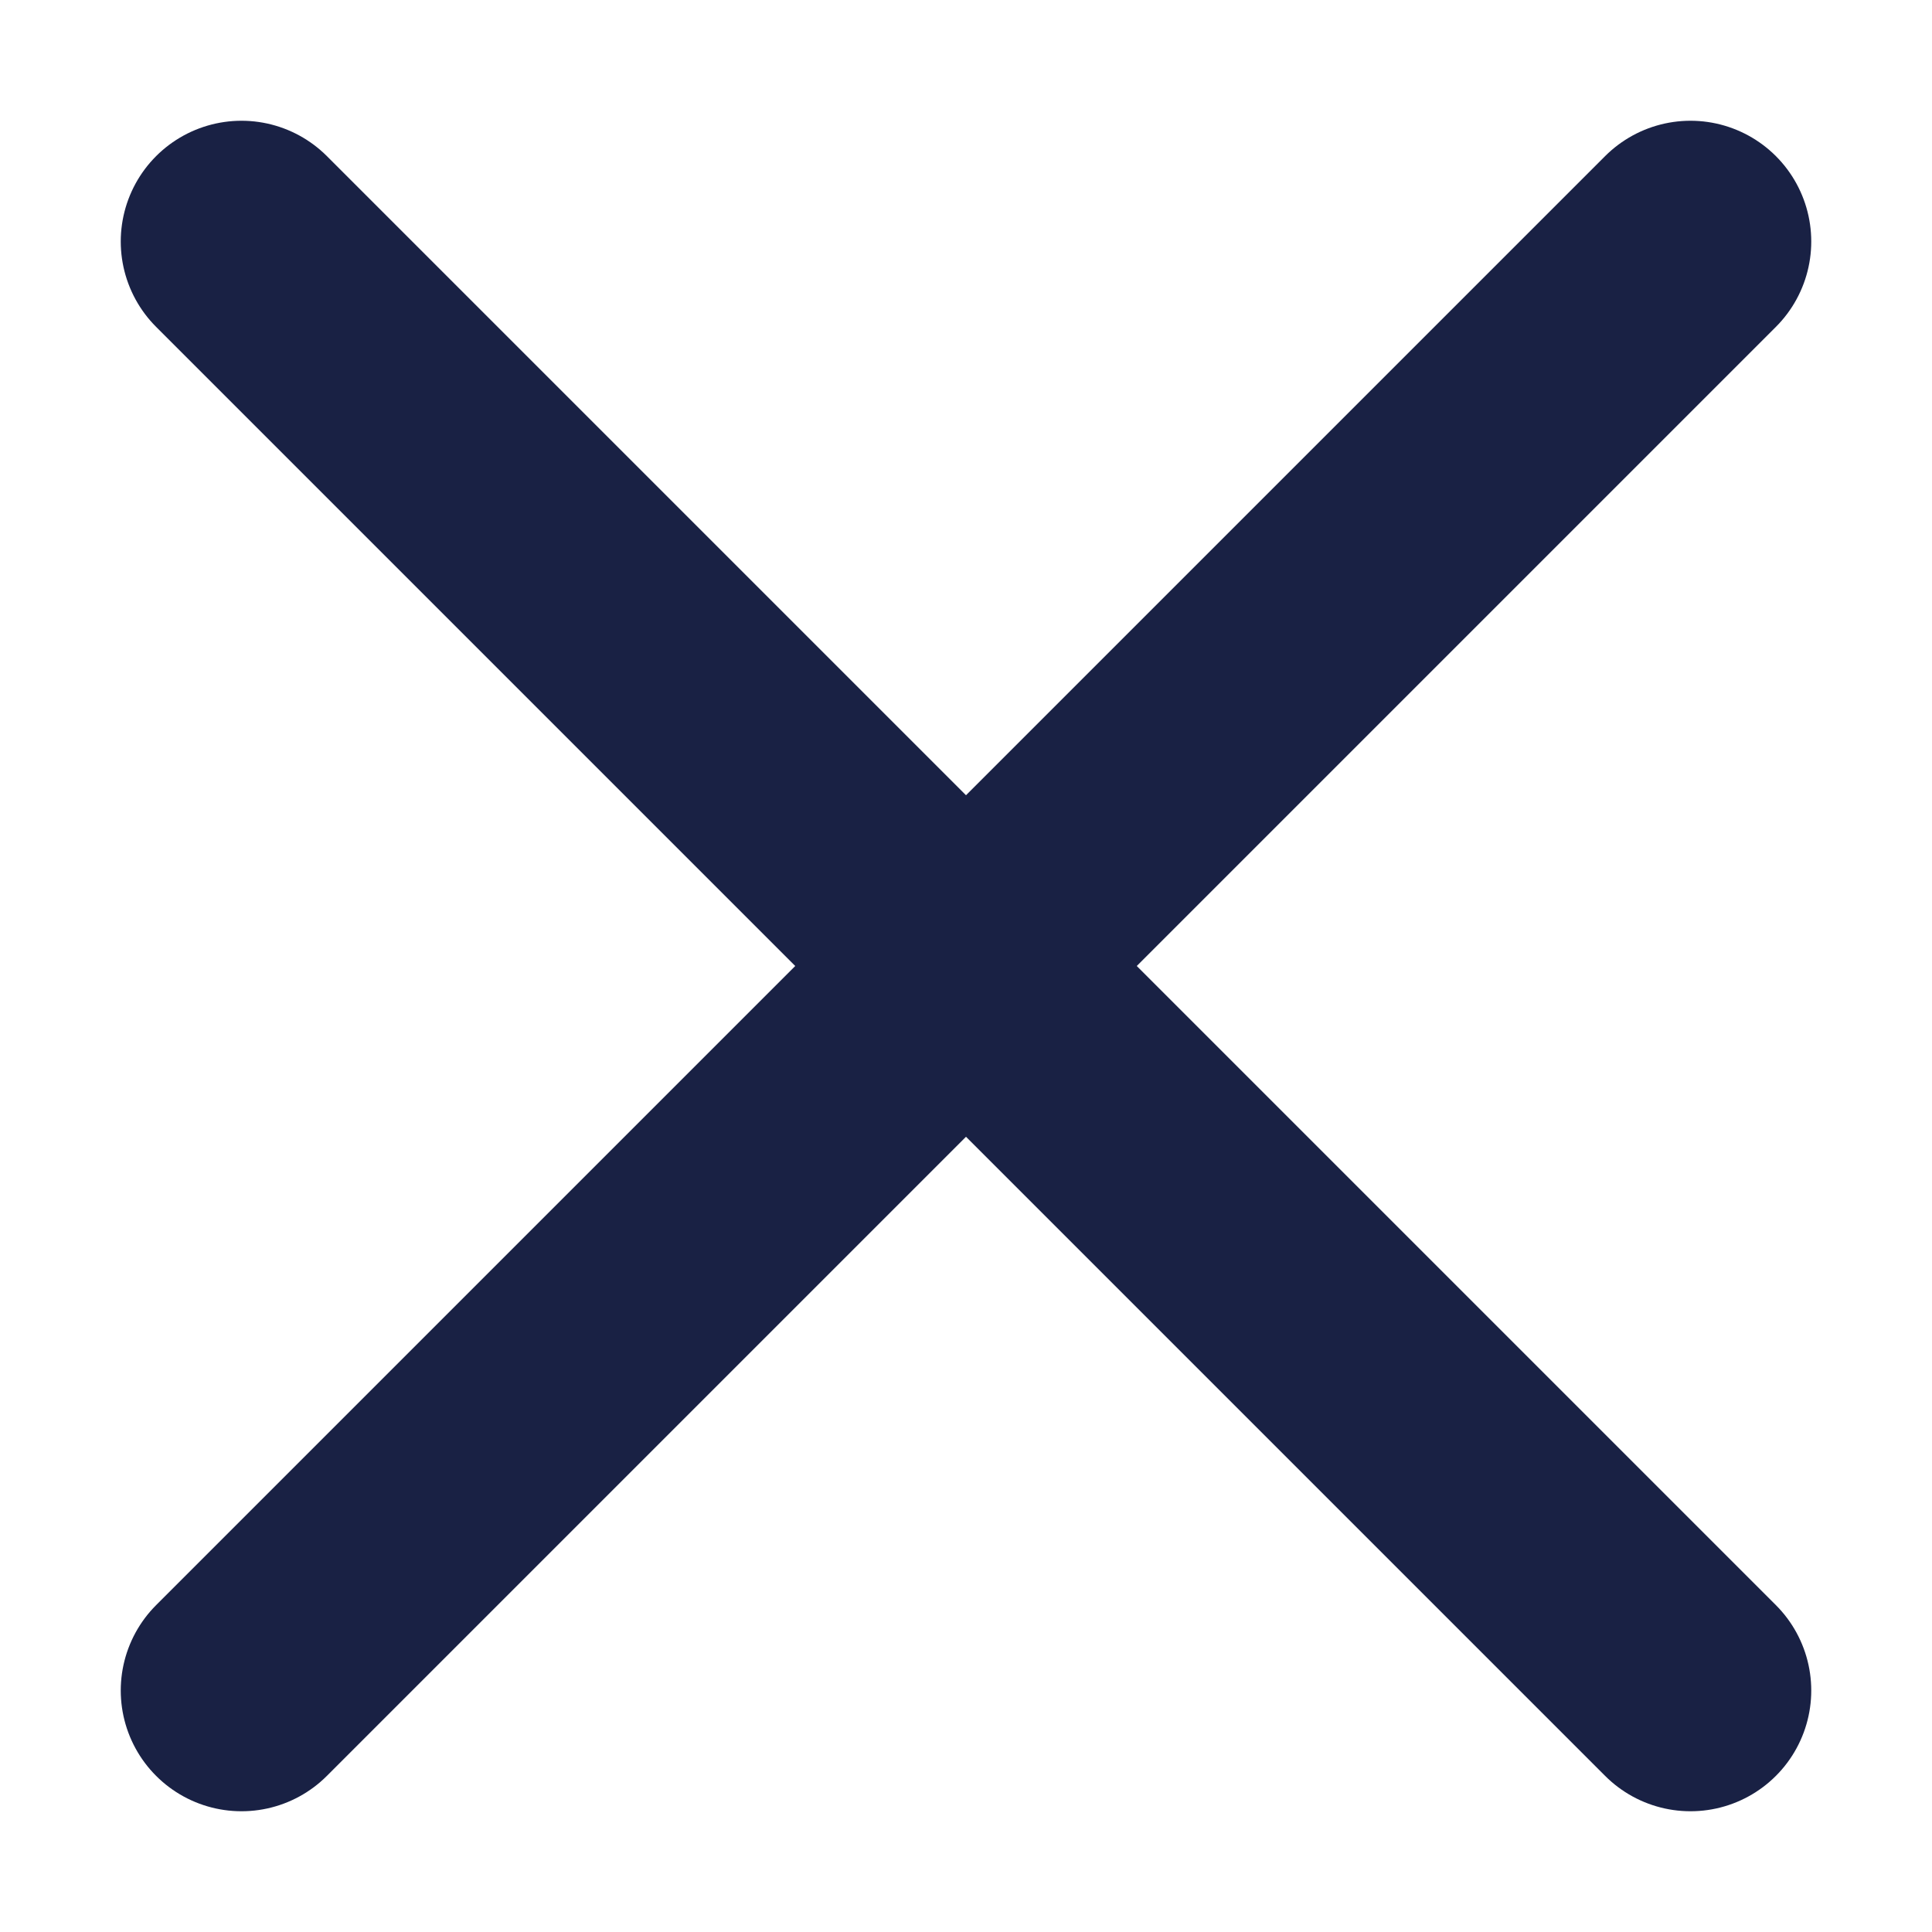
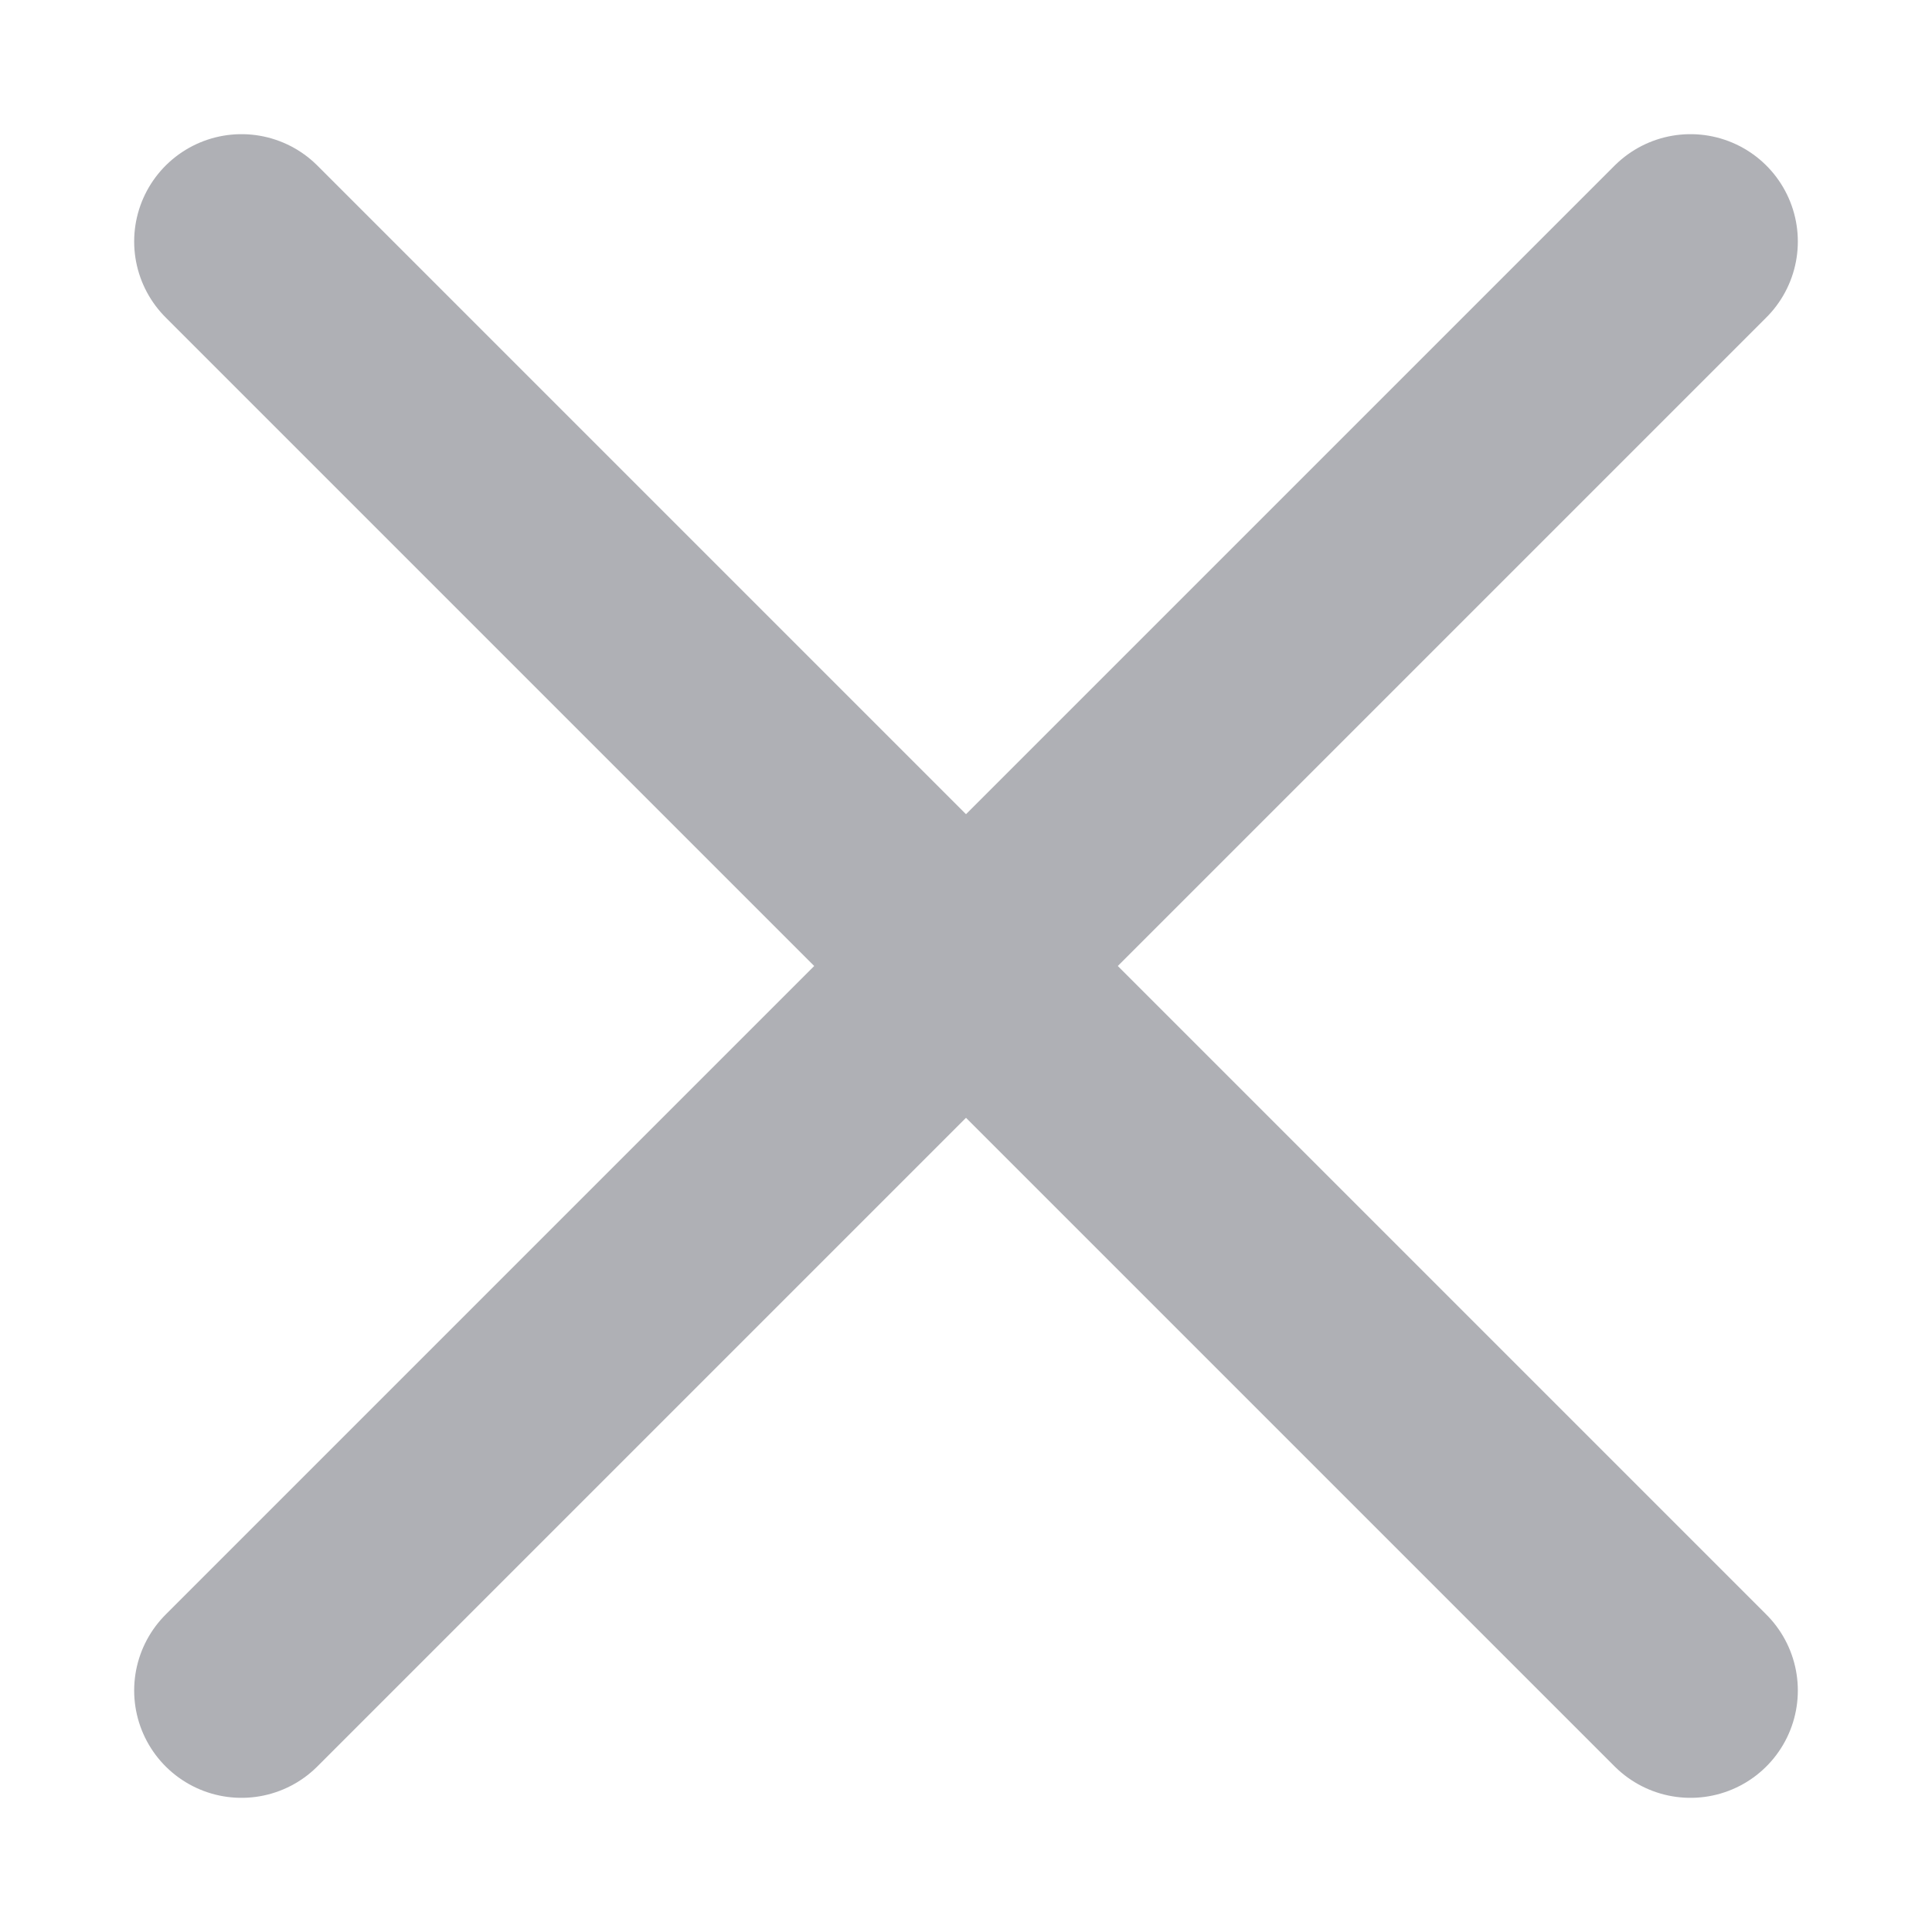
- <svg xmlns="http://www.w3.org/2000/svg" width="16" height="16" viewBox="0 0 16 16" fill="none">
-   <path d="M14 2L2 14" stroke="#192144" stroke-width="2" stroke-linecap="round" stroke-linejoin="round" />
-   <path d="M2 2L14 14" stroke="#192144" stroke-width="2" stroke-linecap="round" stroke-linejoin="round" />
+ <svg xmlns="http://www.w3.org/2000/svg" width="9" height="9" viewBox="0 0 9 9" fill="none">
+   <path d="M7.875 1.125L1.125 7.875" stroke="#AFB0B5" stroke-linecap="round" stroke-linejoin="round" />
+   <path d="M1.125 1.125L7.875 7.875" stroke="#AFB0B5" stroke-linecap="round" stroke-linejoin="round" />
</svg>
